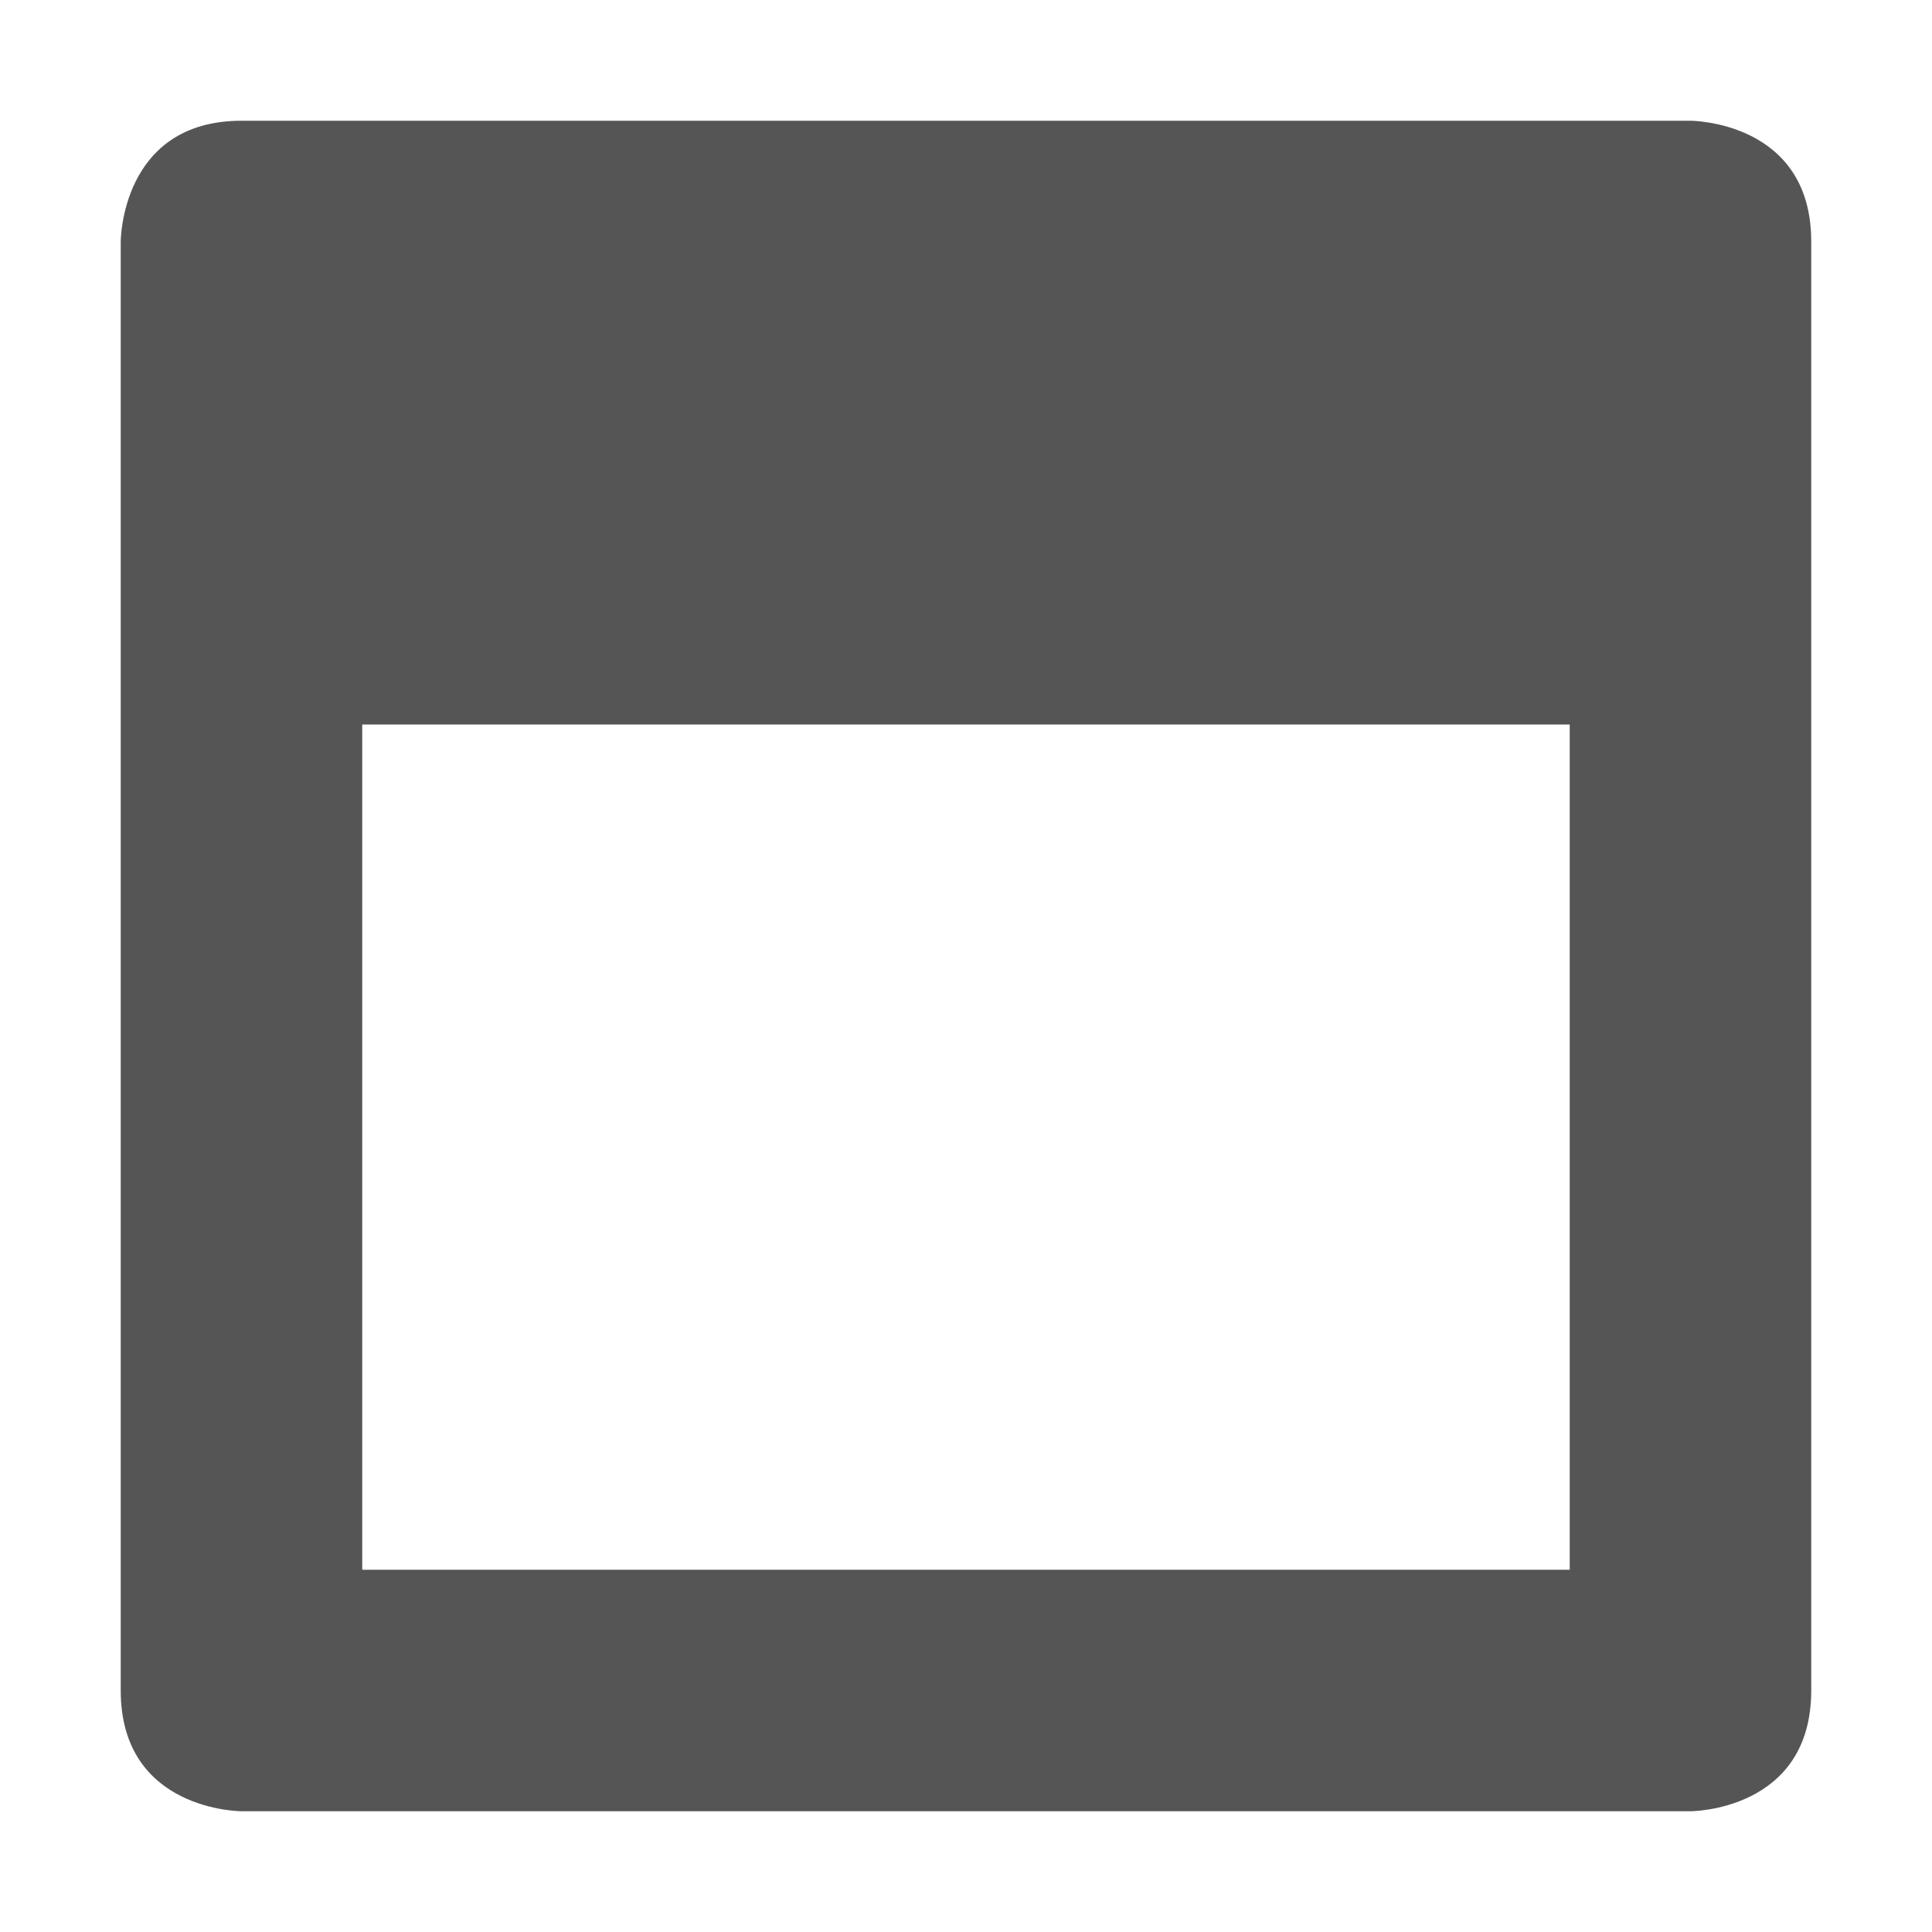
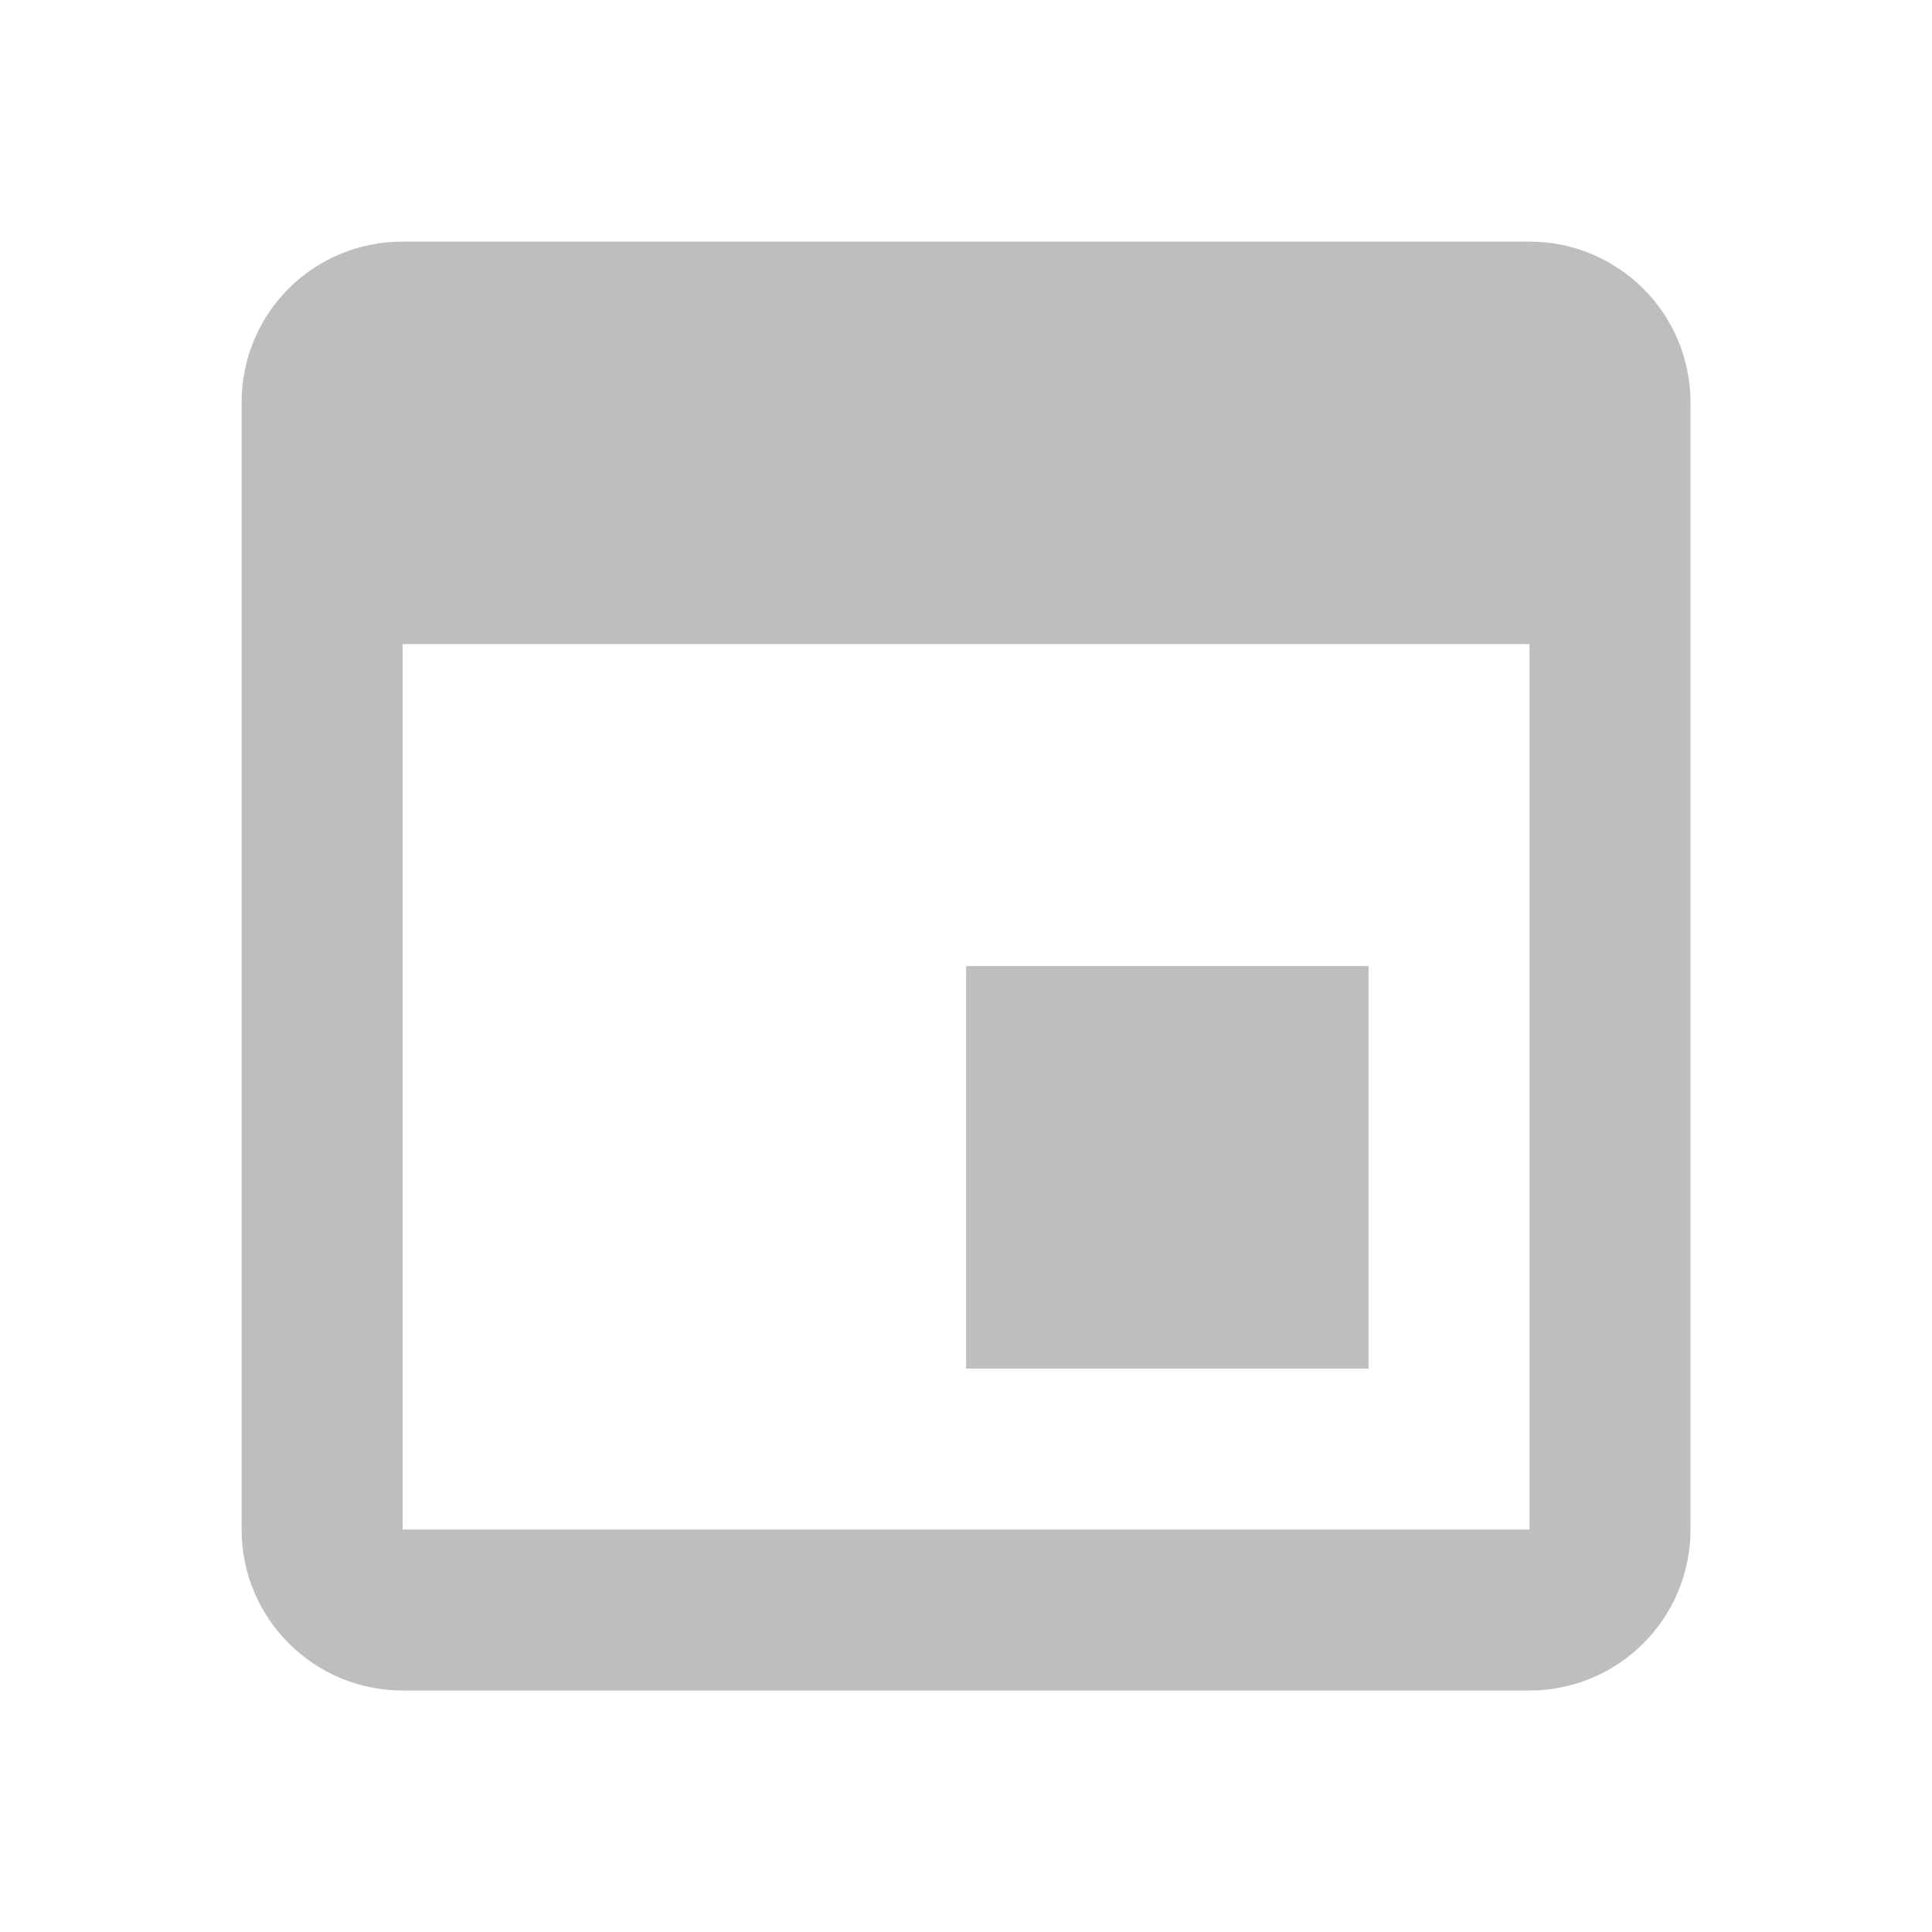
- <svg xmlns="http://www.w3.org/2000/svg" xmlns:ns1="http://www.openswatchbook.org/uri/2009/osb" height="16" id="svg7384" style="enable-background:new" version="1.1" width="16">
-   <defs id="defs7386">
-     <linearGradient id="linearGradient5606" ns1:paint="solid">
-       <stop id="stop5608" offset="0" style="stop-color:#000000;stop-opacity:1;" />
-     </linearGradient>
-     <filter color-interpolation-filters="sRGB" id="filter7554">
-       <feBlend id="feBlend7556" in2="BackgroundImage" mode="darken" />
-     </filter>
-   </defs>
-   <g id="layer9" style="display:inline" transform="translate(-825.0002,331)" />
-   <g id="layer10" style="display:inline;filter:url(#filter7554)" transform="translate(-825.0002,331)" />
-   <g id="layer1" style="display:inline" transform="translate(-584,-286)" />
-   <g id="layer14" style="display:inline" transform="translate(-825.0002,331)">
-     <path d="m 827,-330 c -1,0 -1,1 -1,1 l 0,12 c 0,1 1,1 1,1 l 12,0 c 0,0 1,0 1,-1 l 0,-12 c 0,-1 -1,-1 -1,-1 z m 1,5 10,0 0,5.312 0,0.844 0,0.844 -10,0 0,-0.844 0,-1.656 z" id="path6716-0" style="font-size:medium;font-style:normal;font-variant:normal;font-weight:normal;font-stretch:normal;text-indent:0;text-align:start;text-decoration:none;line-height:normal;letter-spacing:normal;word-spacing:normal;text-transform:none;direction:ltr;block-progression:tb;writing-mode:lr-tb;text-anchor:start;baseline-shift:baseline;color:#000000;fill:#555555;fill-opacity:1;fill-rule:nonzero;stroke:none;stroke-width:2;marker:none;visibility:visible;display:inline;overflow:visible;enable-background:new;font-family:Sans;-inkscape-font-specification:Sans" />
-     <g id="g6718-8" style="fill:#f7f7f7" transform="translate(478.8095,-1294.178)">
-       
-     </g>
-   </g>
-   <g id="layer15" style="display:inline" transform="translate(-825.0002,331)" />
-   <g id="g71291" style="display:inline" transform="translate(-825.0002,331)" />
-   <g id="layer2" style="display:inline" transform="translate(-584,-136)" />
-   <g id="g6058" style="display:inline" transform="translate(-584,-136)" />
-   <g id="layer12" style="display:inline" transform="translate(-825.0002,331)" />
+ <svg xmlns="http://www.w3.org/2000/svg" enable-background="new" height="16" width="16">
+   <path d="m12.667 12.667h-9.333v-7.333h9.333m-9.333-3.333c-.74 0-1.333.593-1.333 1.333v9.333c0 .736.597 1.333 1.333 1.333h9.333c.736 0 1.333-.597 1.333-1.333v-9.333c0-.74-.6-1.333-1.333-1.333m-1.333 6h-3.333v3.333h3.333z" fill="#bebebe" stroke-width=".667" />
</svg>
